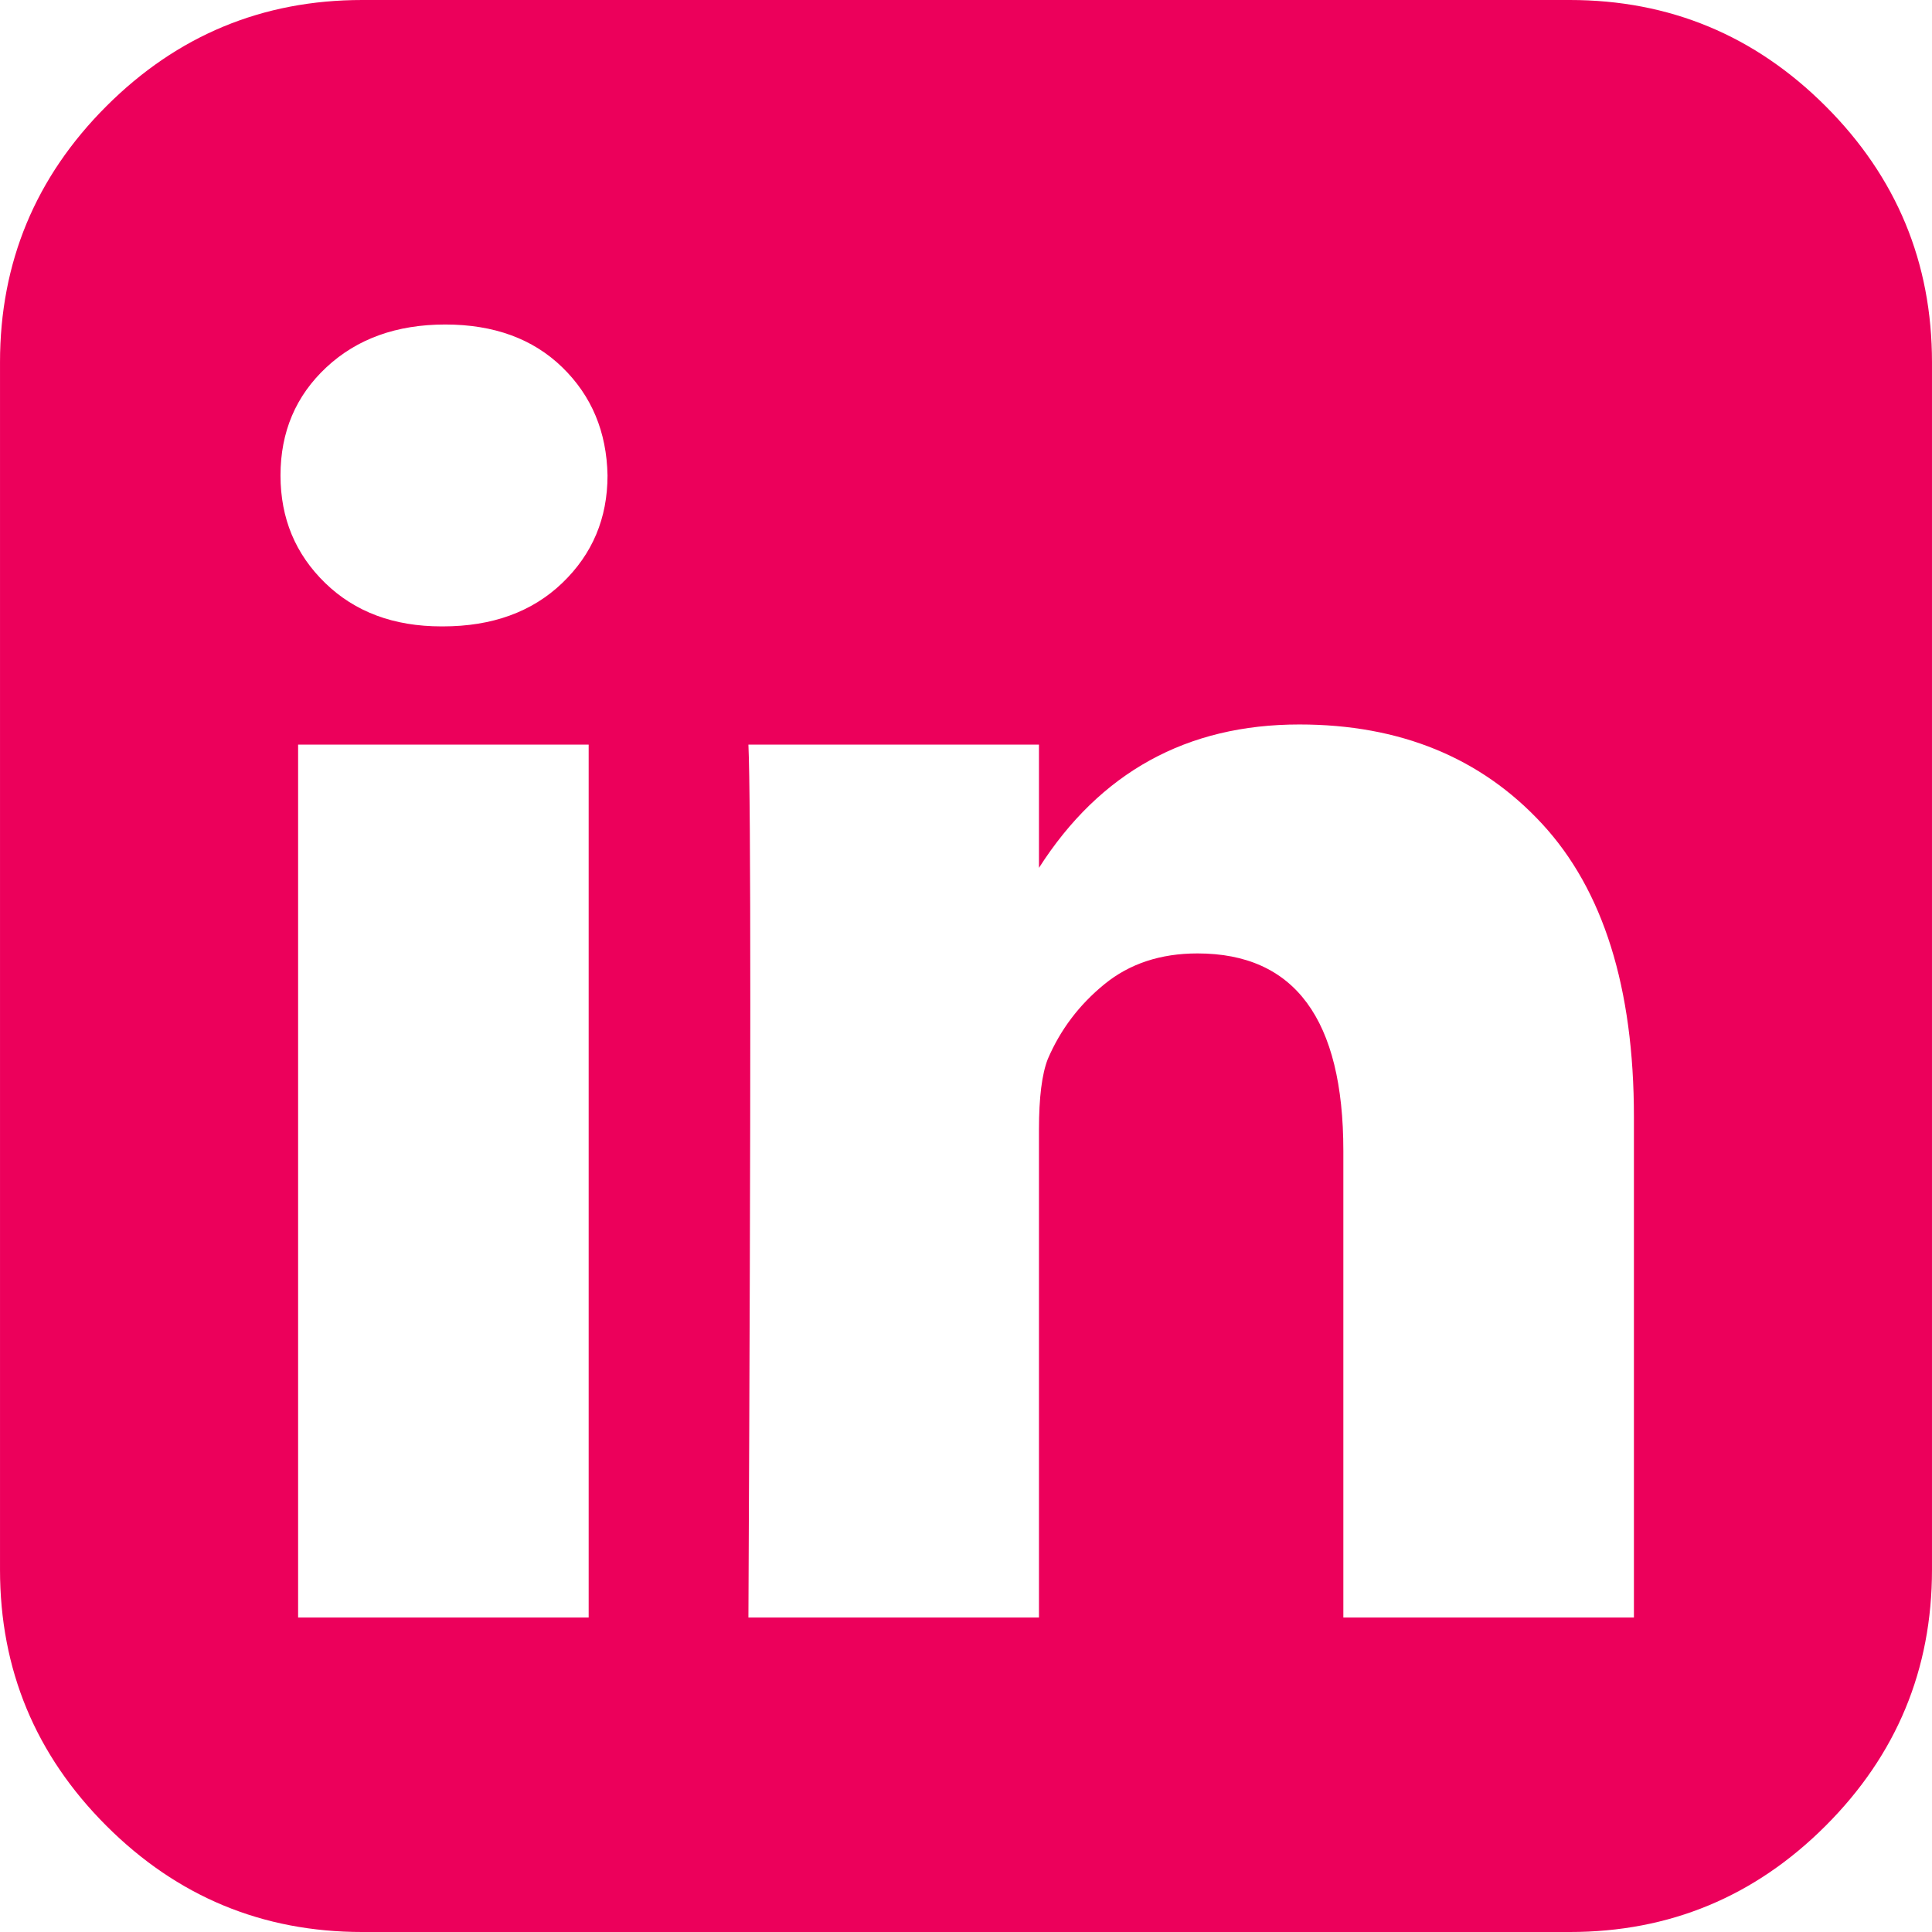
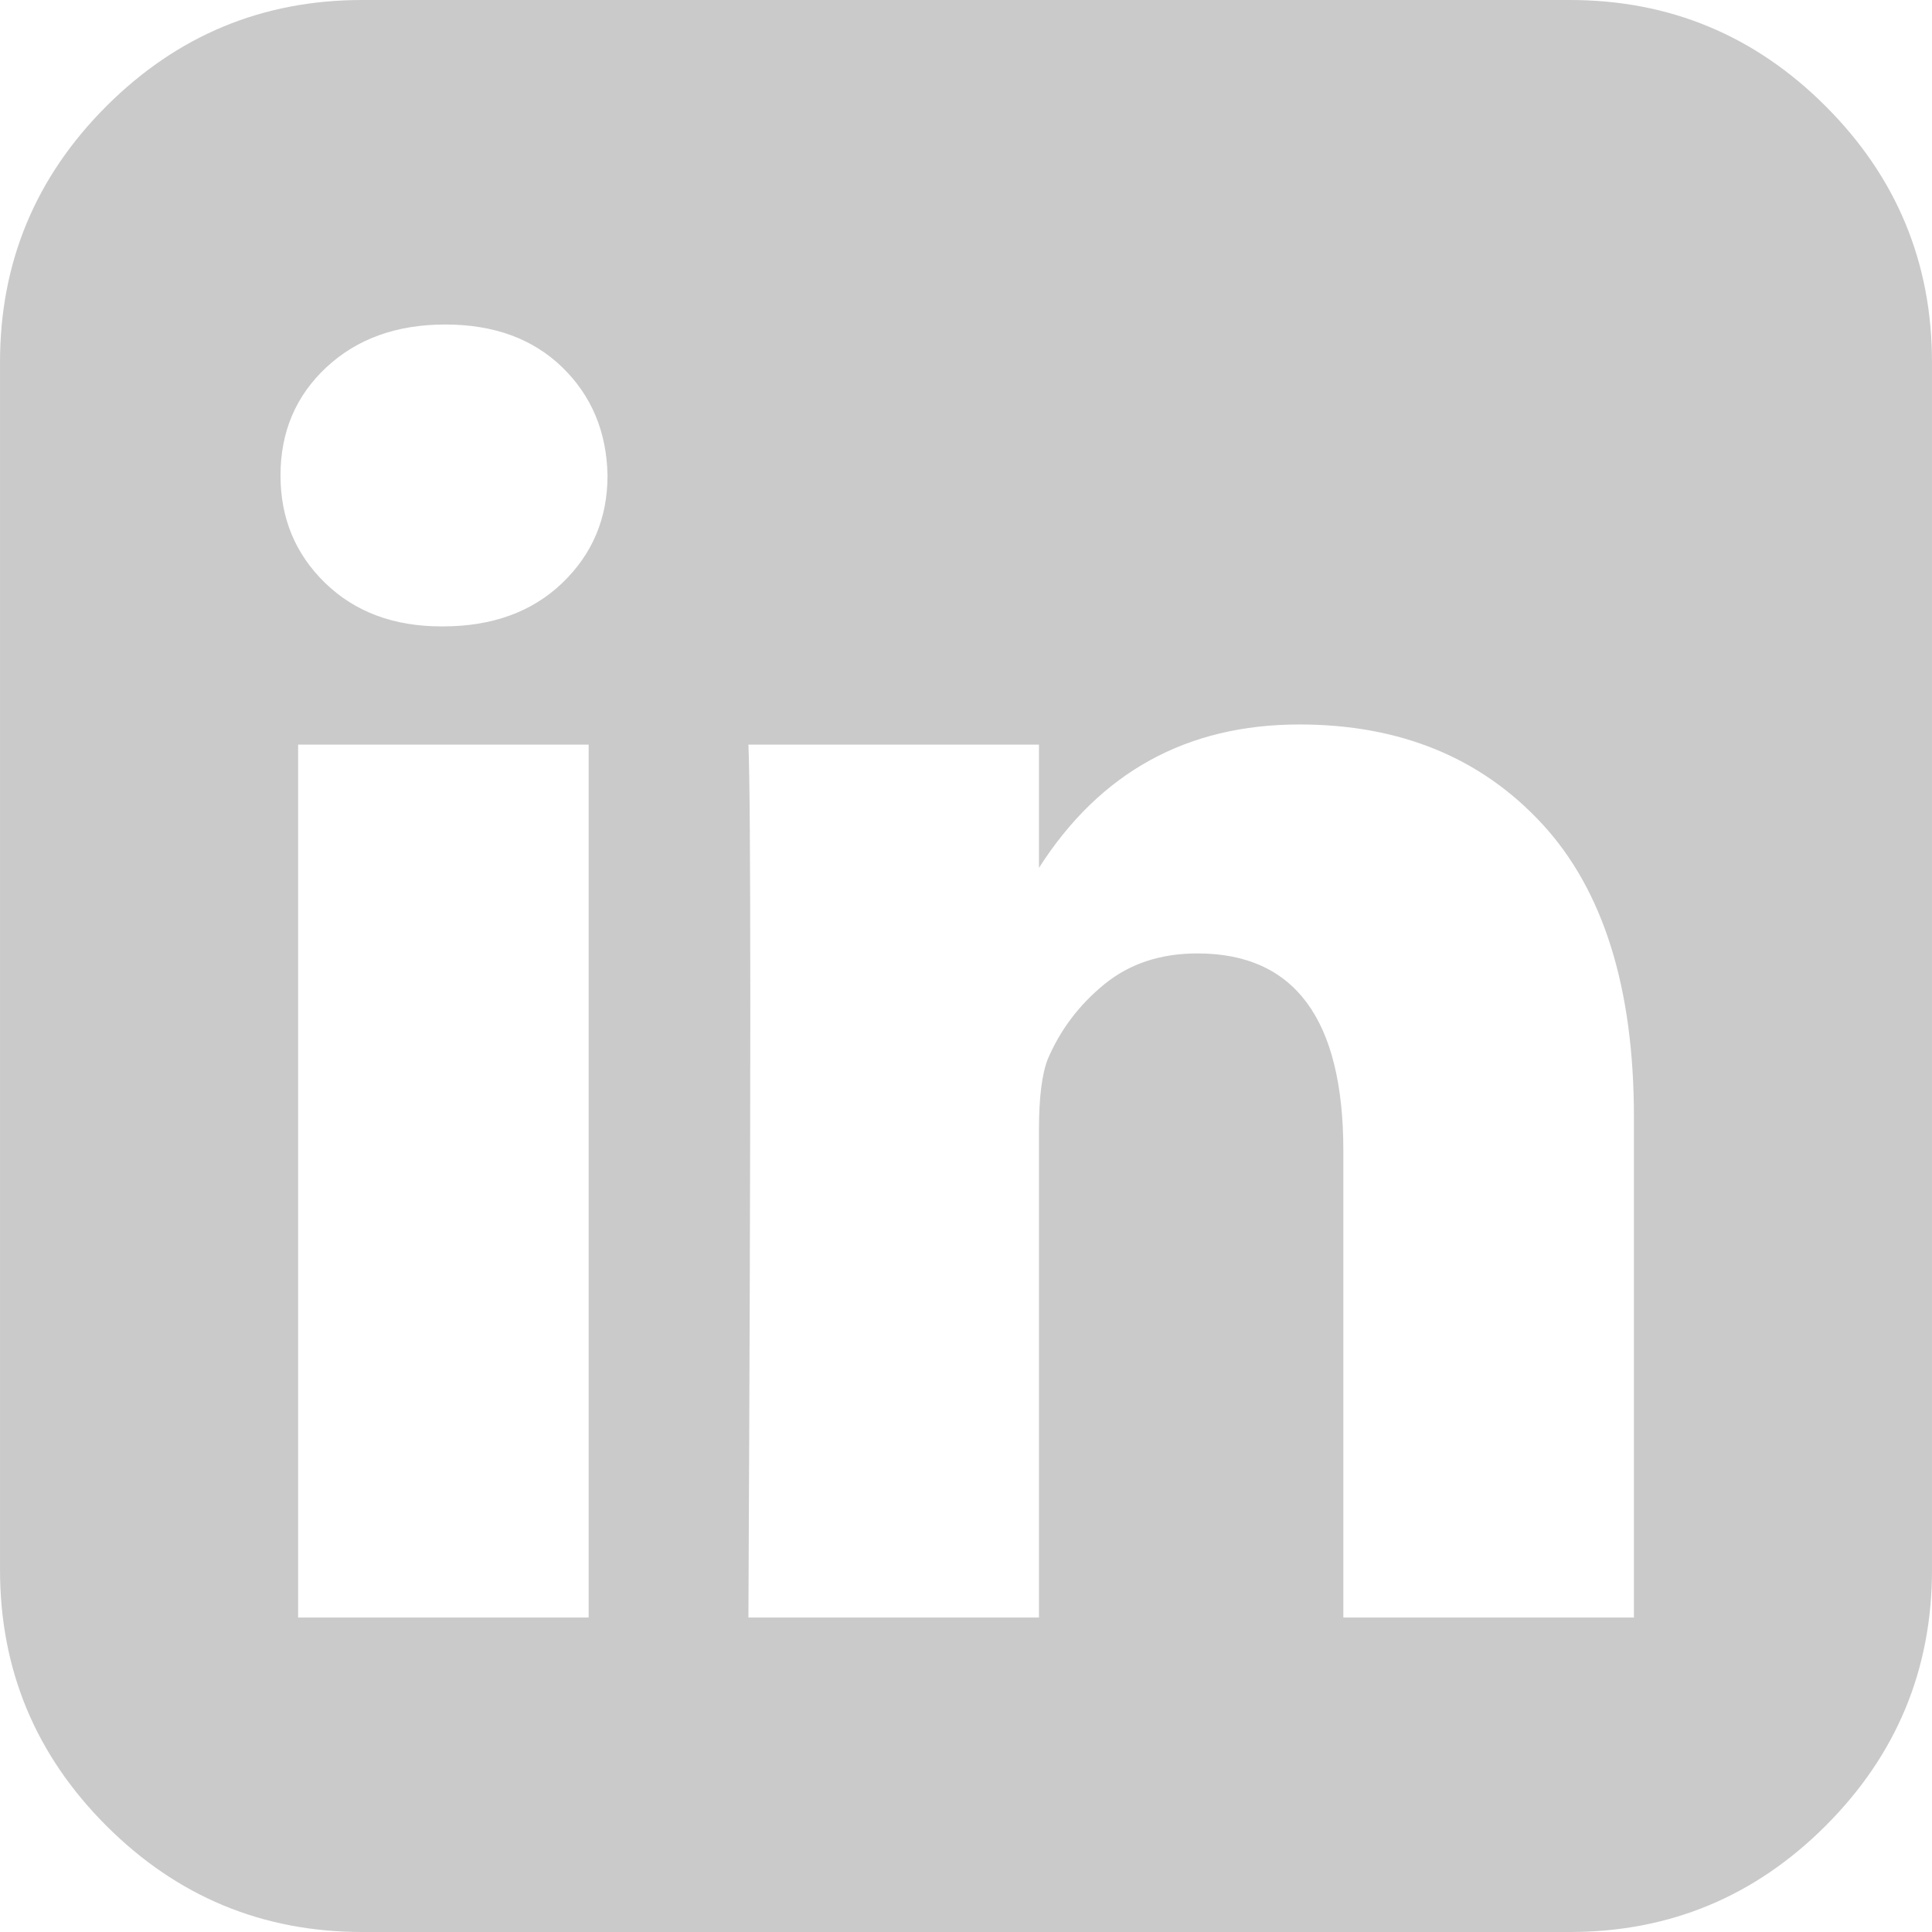
<svg xmlns="http://www.w3.org/2000/svg" version="1.1" id="Capa_1" x="0px" y="0px" width="512px" height="512px" viewBox="0 0 438.536 438.536" style="enable-background:new 0 0 438.536 438.536;" xml:space="preserve">
  <g>
-     <path d="M414.41,24.123C398.333,8.042,378.963,0,356.315,0H82.228C59.58,0,40.21,8.042,24.126,24.123   C8.045,40.207,0.003,59.576,0.003,82.225v274.084c0,22.647,8.042,42.018,24.123,58.102c16.084,16.084,35.454,24.126,58.102,24.126   h274.084c22.648,0,42.018-8.042,58.095-24.126c16.084-16.084,24.126-35.454,24.126-58.102V82.225   C438.532,59.576,430.49,40.204,414.41,24.123z M133.618,367.157H67.666V169.016h65.952V367.157z M127.626,132.332   c-6.851,6.567-15.893,9.851-27.124,9.851h-0.288c-10.848,0-19.648-3.284-26.407-9.851c-6.76-6.567-10.138-14.703-10.138-24.41   c0-9.897,3.476-18.083,10.421-24.556c6.95-6.471,15.942-9.708,26.98-9.708c11.039,0,19.89,3.237,26.553,9.708   c6.661,6.473,10.088,14.659,10.277,24.556C137.899,117.625,134.477,125.761,127.626,132.332z M370.873,367.157h-65.952v-105.92   c0-29.879-11.036-44.823-33.116-44.823c-8.374,0-15.42,2.331-21.128,6.995c-5.715,4.661-9.996,10.324-12.847,16.991   c-1.335,3.422-1.999,8.75-1.999,15.981v110.775h-65.952c0.571-119.529,0.571-185.579,0-198.142h65.952v27.974   c13.867-21.681,33.558-32.544,59.101-32.544c22.84,0,41.21,7.52,55.104,22.554c13.895,15.037,20.841,37.214,20.841,66.519v113.64   H370.873z" fill="#ec005b" />
+     <path d="M414.41,24.123C398.333,8.042,378.963,0,356.315,0H82.228C59.58,0,40.21,8.042,24.126,24.123   C8.045,40.207,0.003,59.576,0.003,82.225v274.084c0,22.647,8.042,42.018,24.123,58.102c16.084,16.084,35.454,24.126,58.102,24.126   h274.084c22.648,0,42.018-8.042,58.095-24.126c16.084-16.084,24.126-35.454,24.126-58.102V82.225   C438.532,59.576,430.49,40.204,414.41,24.123z M133.618,367.157H67.666V169.016h65.952V367.157z M127.626,132.332   c-6.851,6.567-15.893,9.851-27.124,9.851h-0.288c-10.848,0-19.648-3.284-26.407-9.851c-6.76-6.567-10.138-14.703-10.138-24.41   c0-9.897,3.476-18.083,10.421-24.556c6.95-6.471,15.942-9.708,26.98-9.708c11.039,0,19.89,3.237,26.553,9.708   c6.661,6.473,10.088,14.659,10.277,24.556C137.899,117.625,134.477,125.761,127.626,132.332z M370.873,367.157h-65.952v-105.92   c0-29.879-11.036-44.823-33.116-44.823c-8.374,0-15.42,2.331-21.128,6.995c-5.715,4.661-9.996,10.324-12.847,16.991   c-1.335,3.422-1.999,8.75-1.999,15.981v110.775h-65.952c0.571-119.529,0.571-185.579,0-198.142h65.952v27.974   c13.867-21.681,33.558-32.544,59.101-32.544c22.84,0,41.21,7.52,55.104,22.554c13.895,15.037,20.841,37.214,20.841,66.519v113.64   H370.873z" fill="#cacaca" />
  </g>
  <g>
</g>
  <g>
</g>
  <g>
</g>
  <g>
</g>
  <g>
</g>
  <g>
</g>
  <g>
</g>
  <g>
</g>
  <g>
</g>
  <g>
</g>
  <g>
</g>
  <g>
</g>
  <g>
</g>
  <g>
</g>
  <g>
</g>
</svg>
